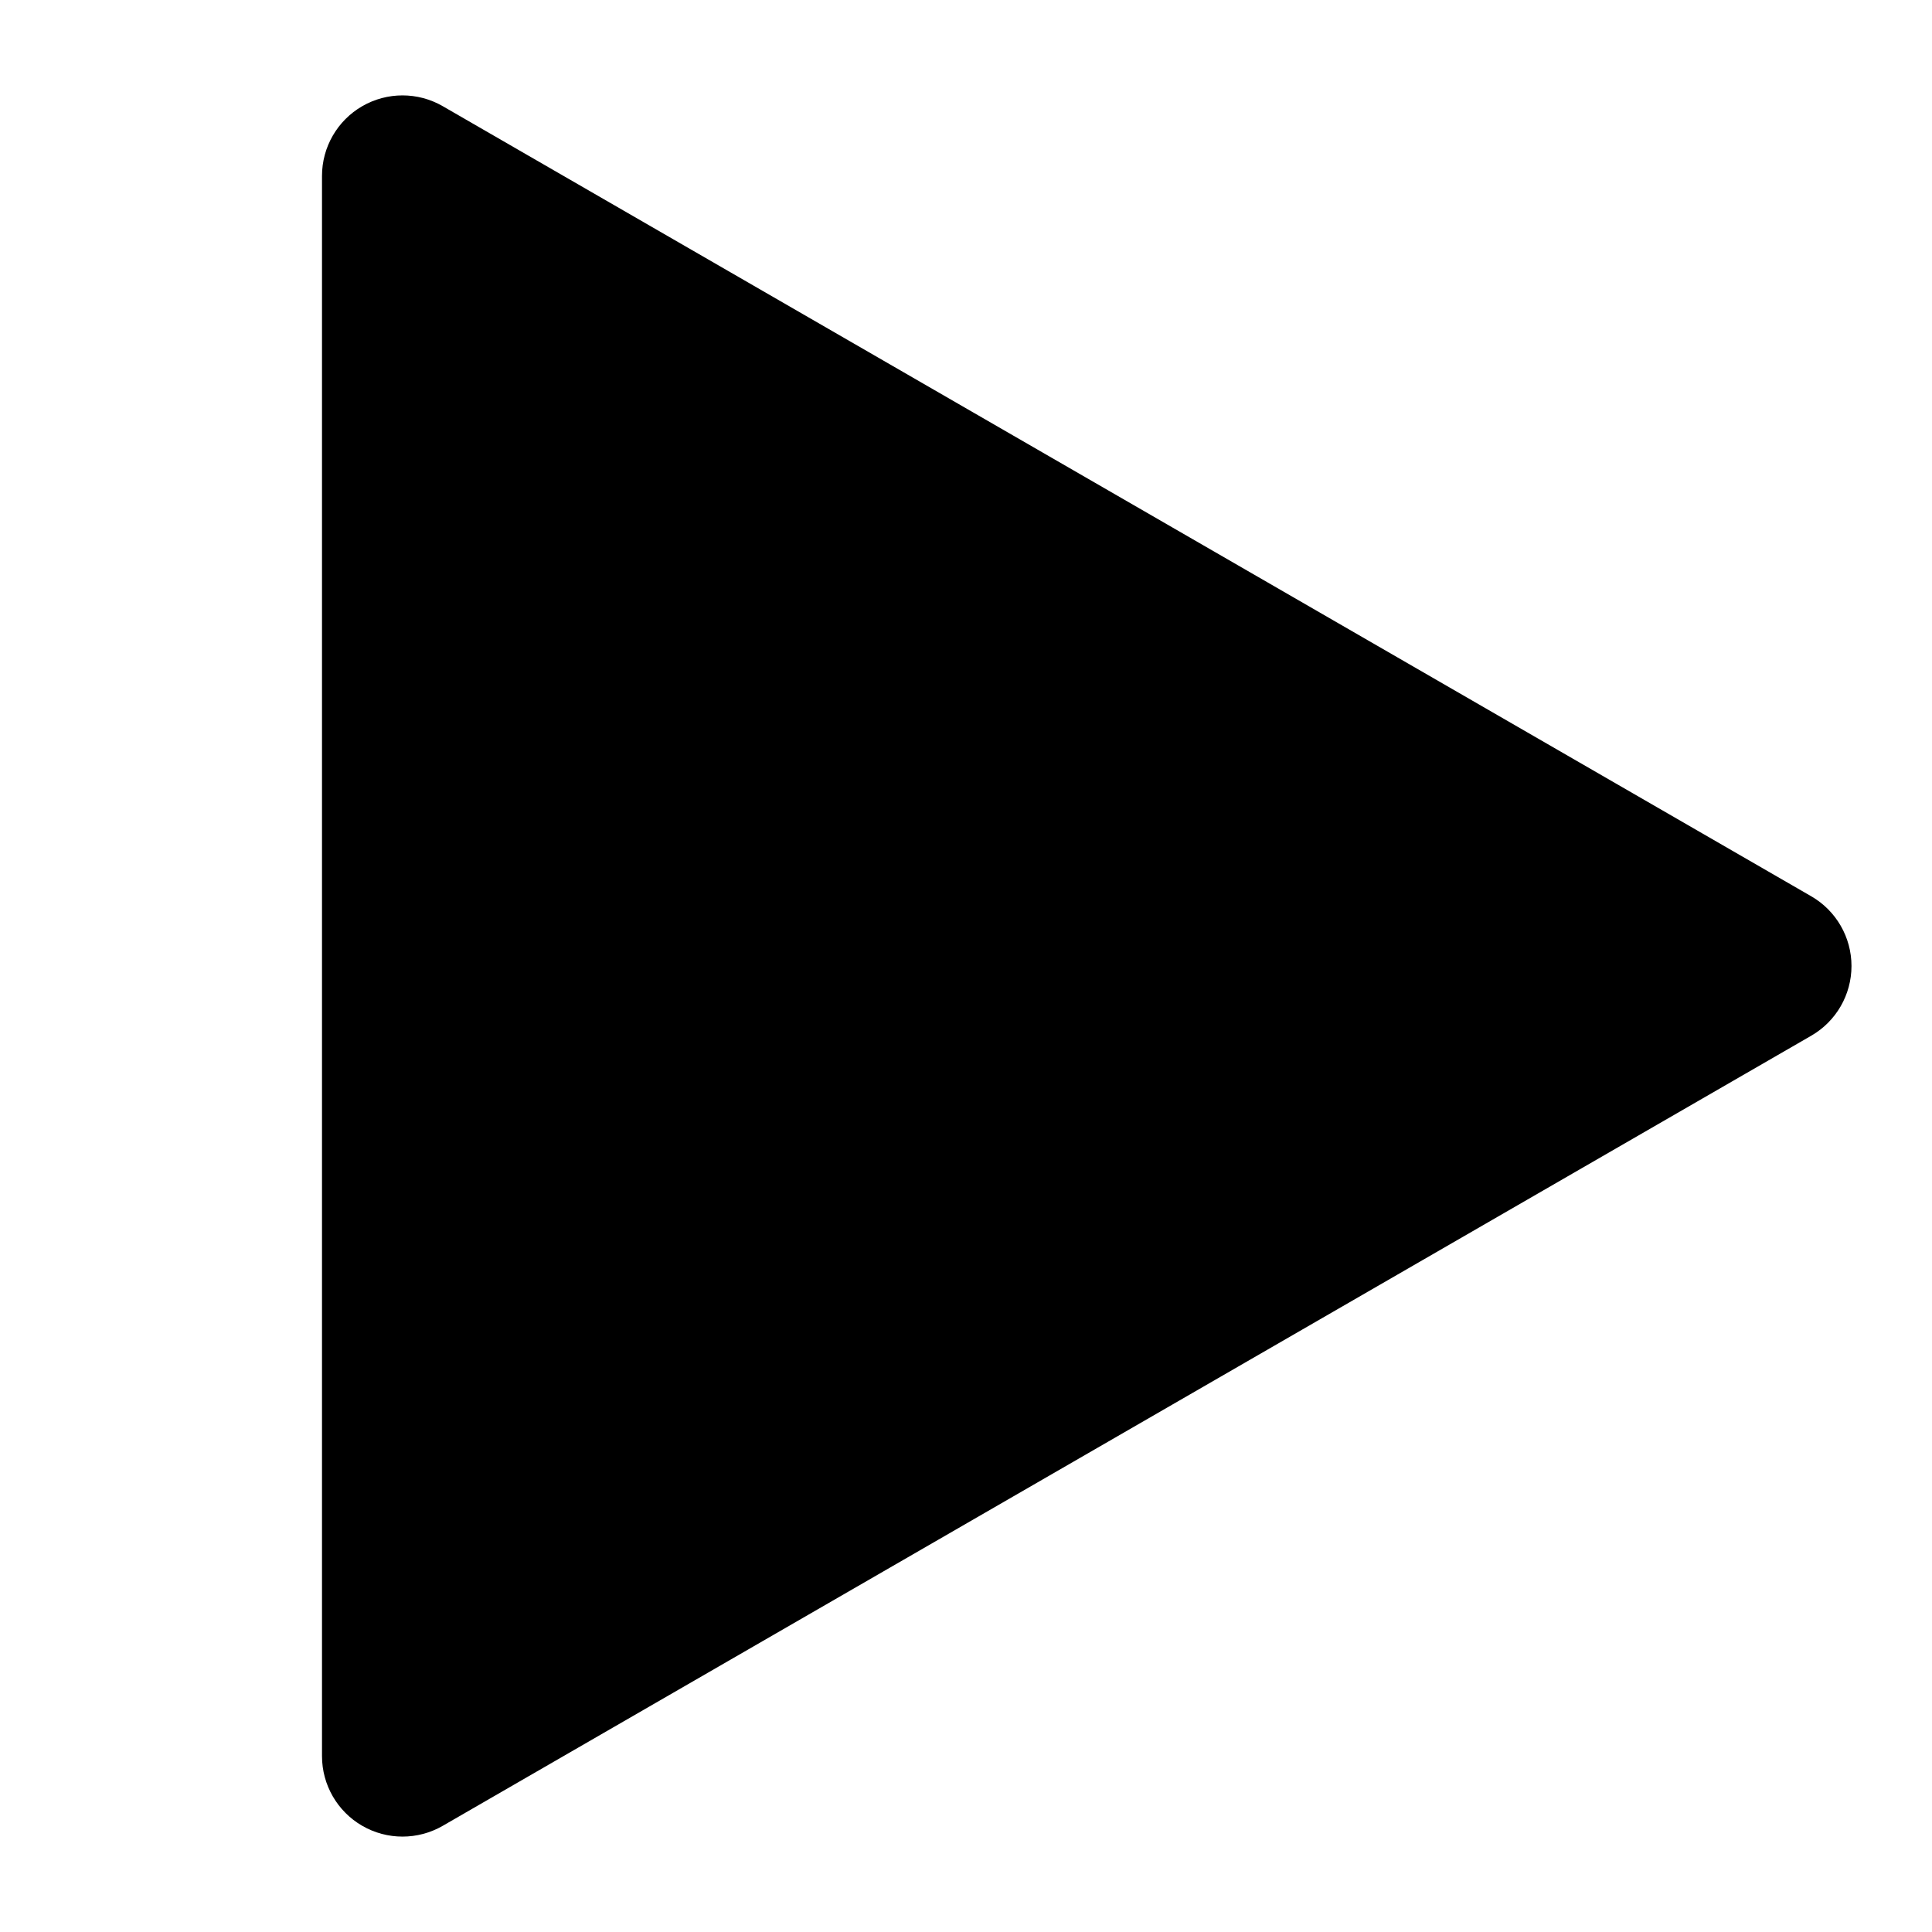
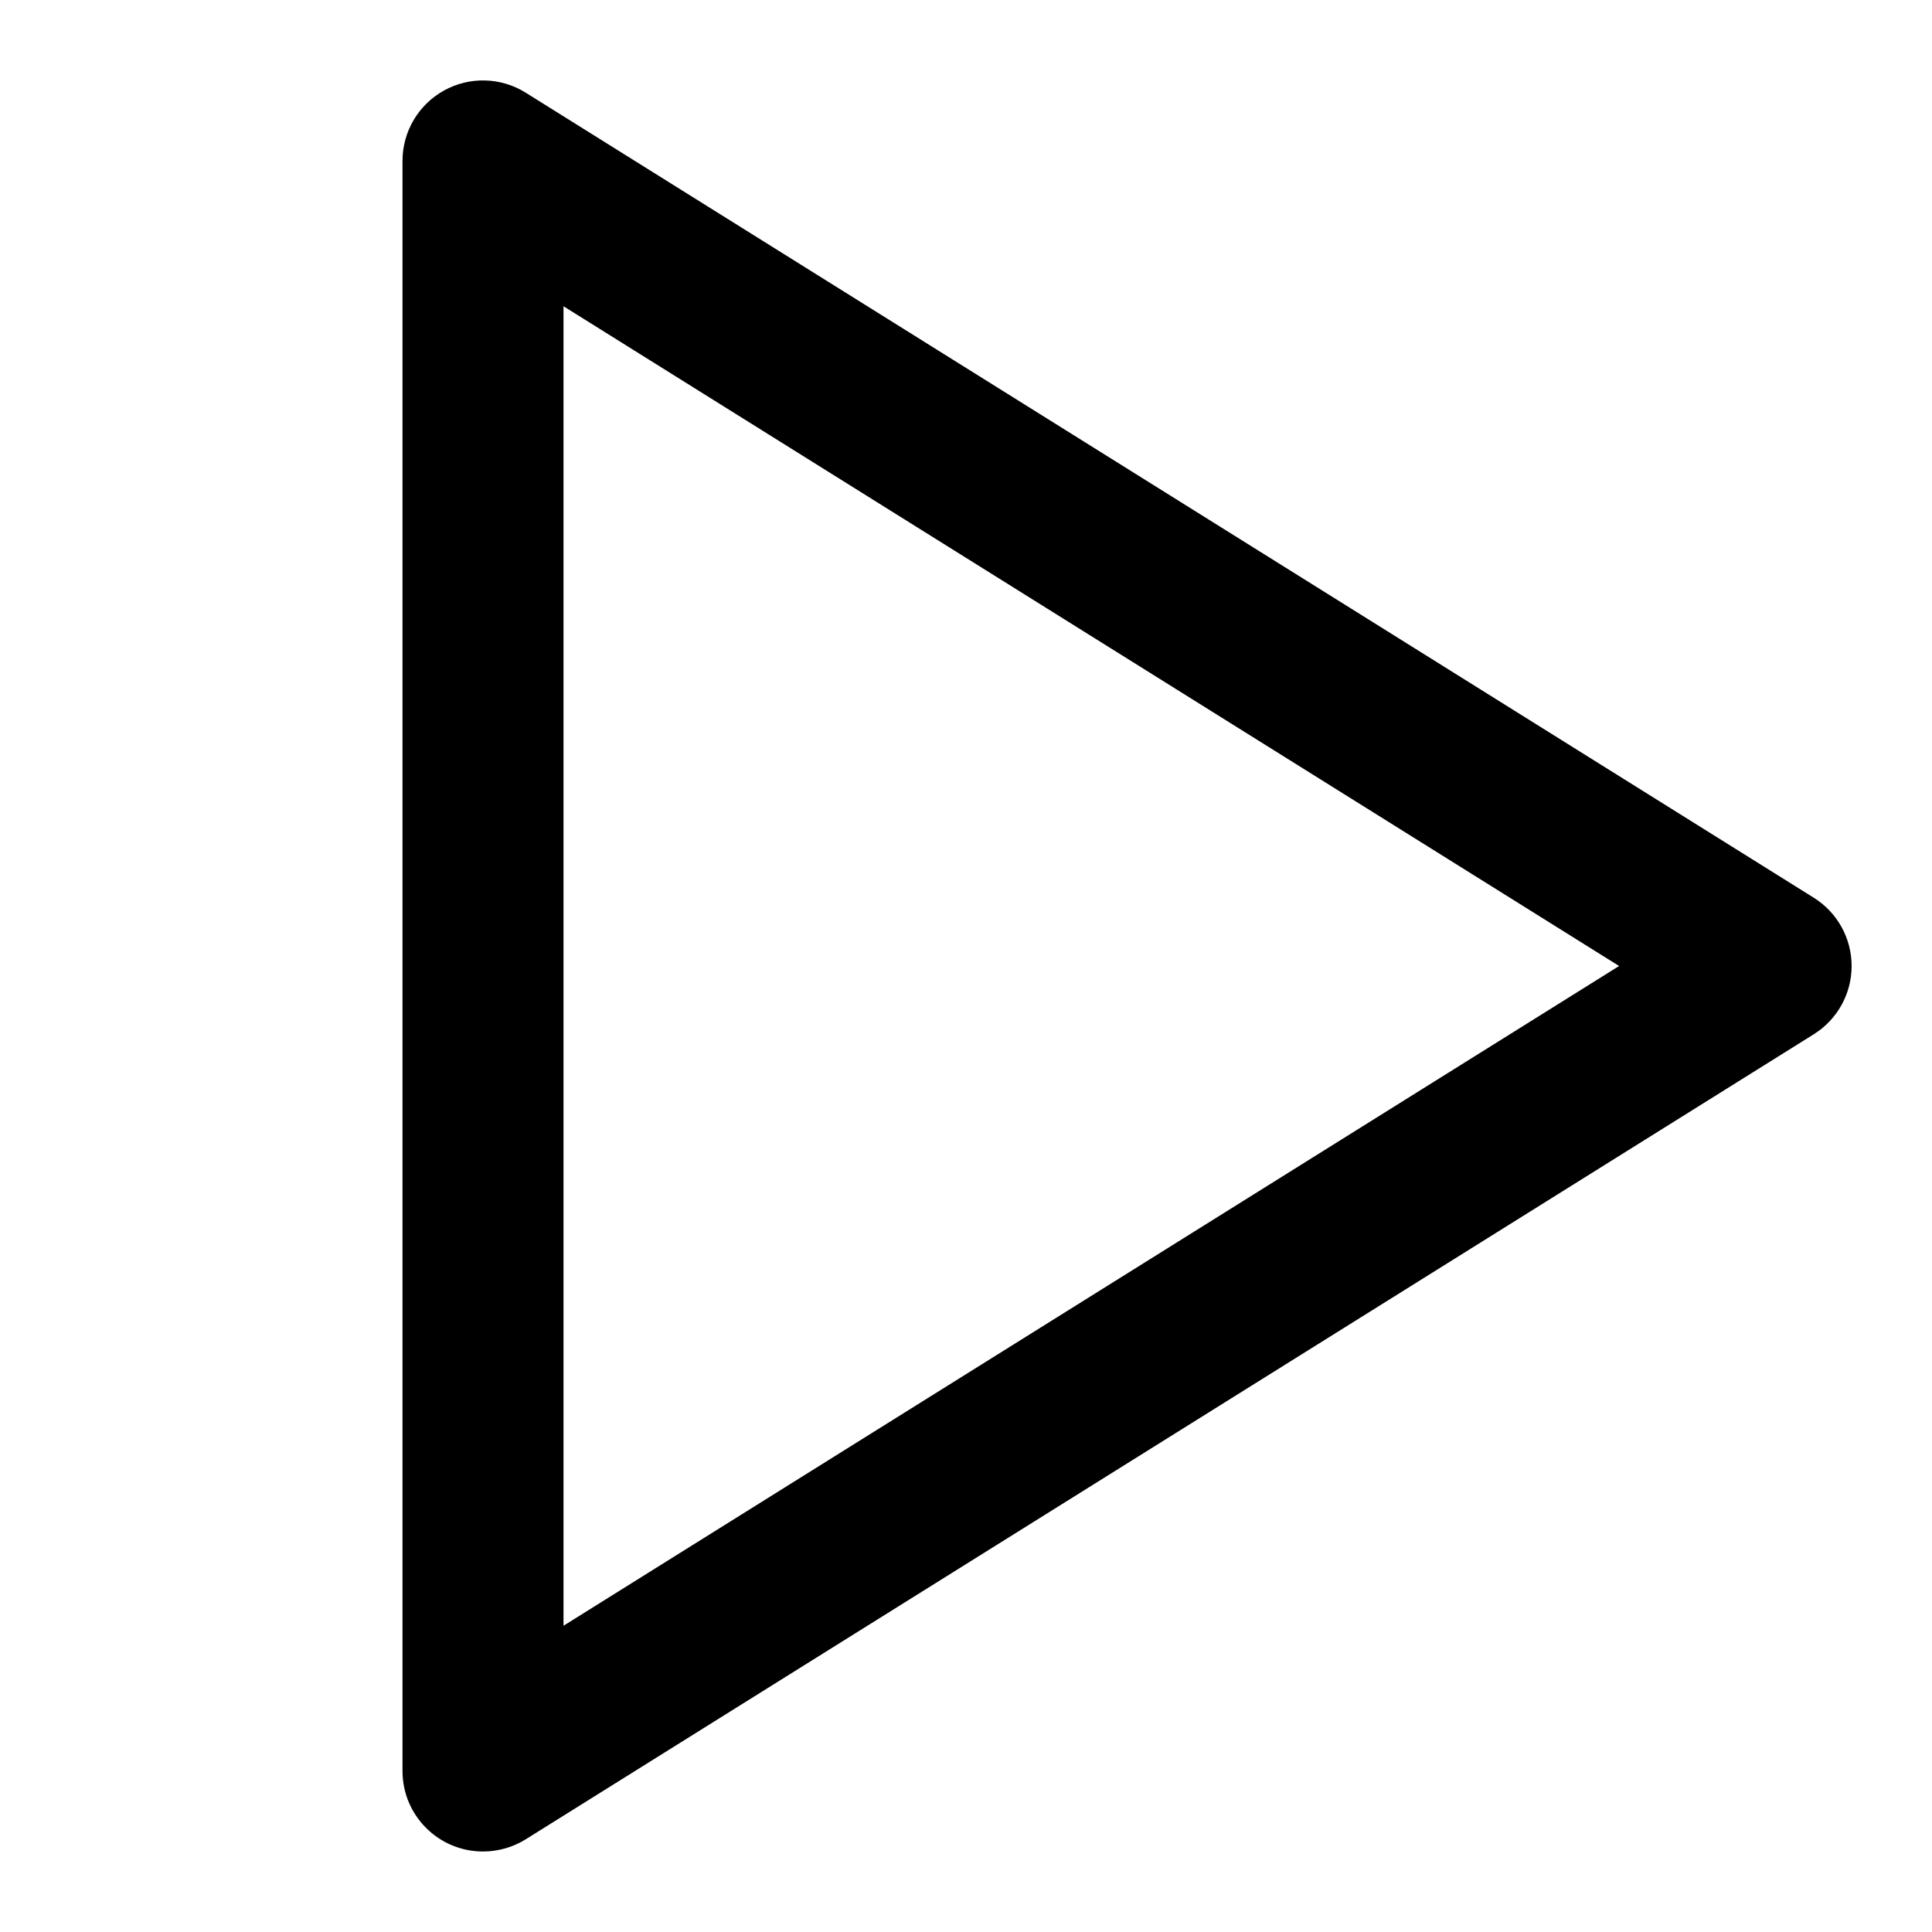
- <svg xmlns="http://www.w3.org/2000/svg" width="768" height="768" viewBox="0 0 768 768">
-   <defs>
-     <style>.a{opacity:0;}</style>
-   </defs>
-   <path d="M720,356.29,176,42.21a32,32,0,0,0-48,27.71V698.08a32,32,0,0,0,48,27.71L720,411.71a32,32,0,0,0,0-55.42Z" />
-   <rect class="a" width="768" height="768" />
+ <svg xmlns="http://www.w3.org/2000/svg" width="768px" height="768px" viewBox="0 0 768 768" version="1.1">
+   <g id="Page-1" stroke="none" stroke-width="1" fill="none" fill-rule="evenodd">
+     <g id="播放" fill="#000000" fill-rule="nonzero">
+       <path d="M192,736 C174.327,736 160,721.673 160,704 L160,64 C159.989,52.354 166.307,41.621 176.495,35.978 C186.683,30.335 199.133,30.673 209,36.86 L721,356.86 C730.36,362.707 736.047,372.964 736.047,384 C736.047,395.036 730.36,405.293 721,411.14 L209,731.14 C203.901,734.322 198.01,736 192,736 Z M224,121.74 L224,646.26 L643.62,384 L224,121.74 Z" id="形状" />
+       <rect id="矩形" opacity="0" x="0" y="0" width="768" height="768" />
+     </g>
+   </g>
</svg>
